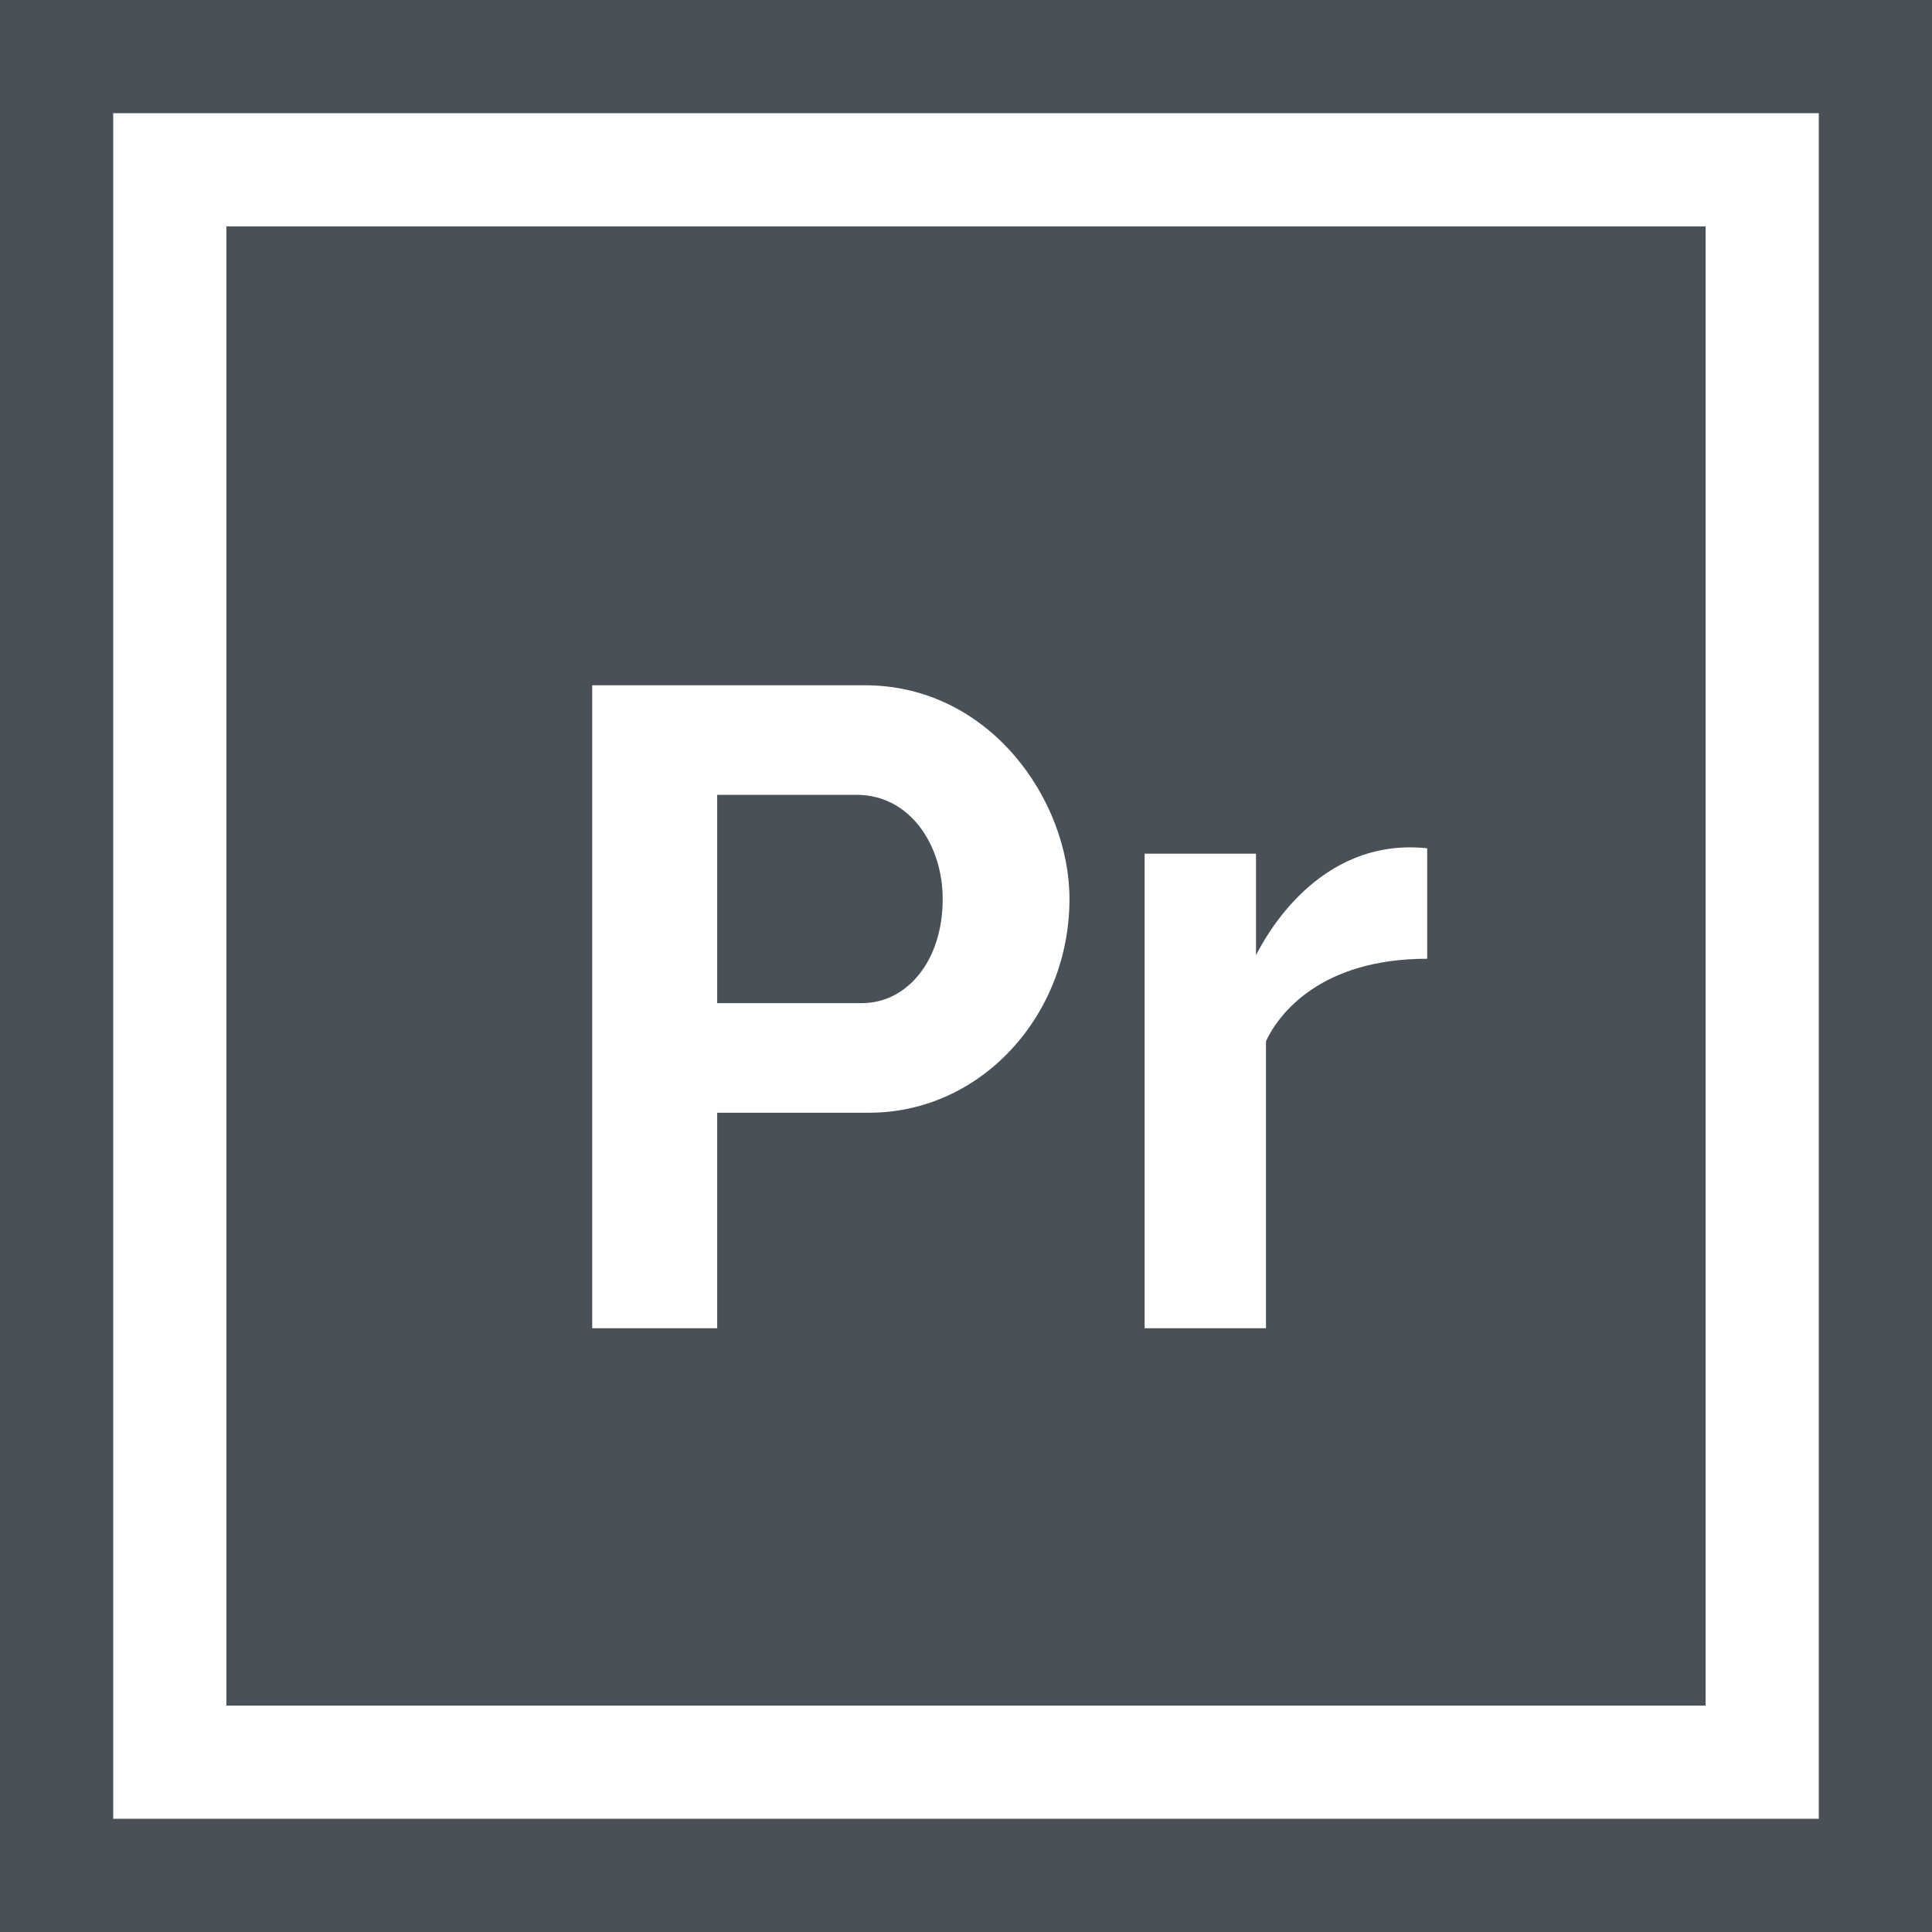
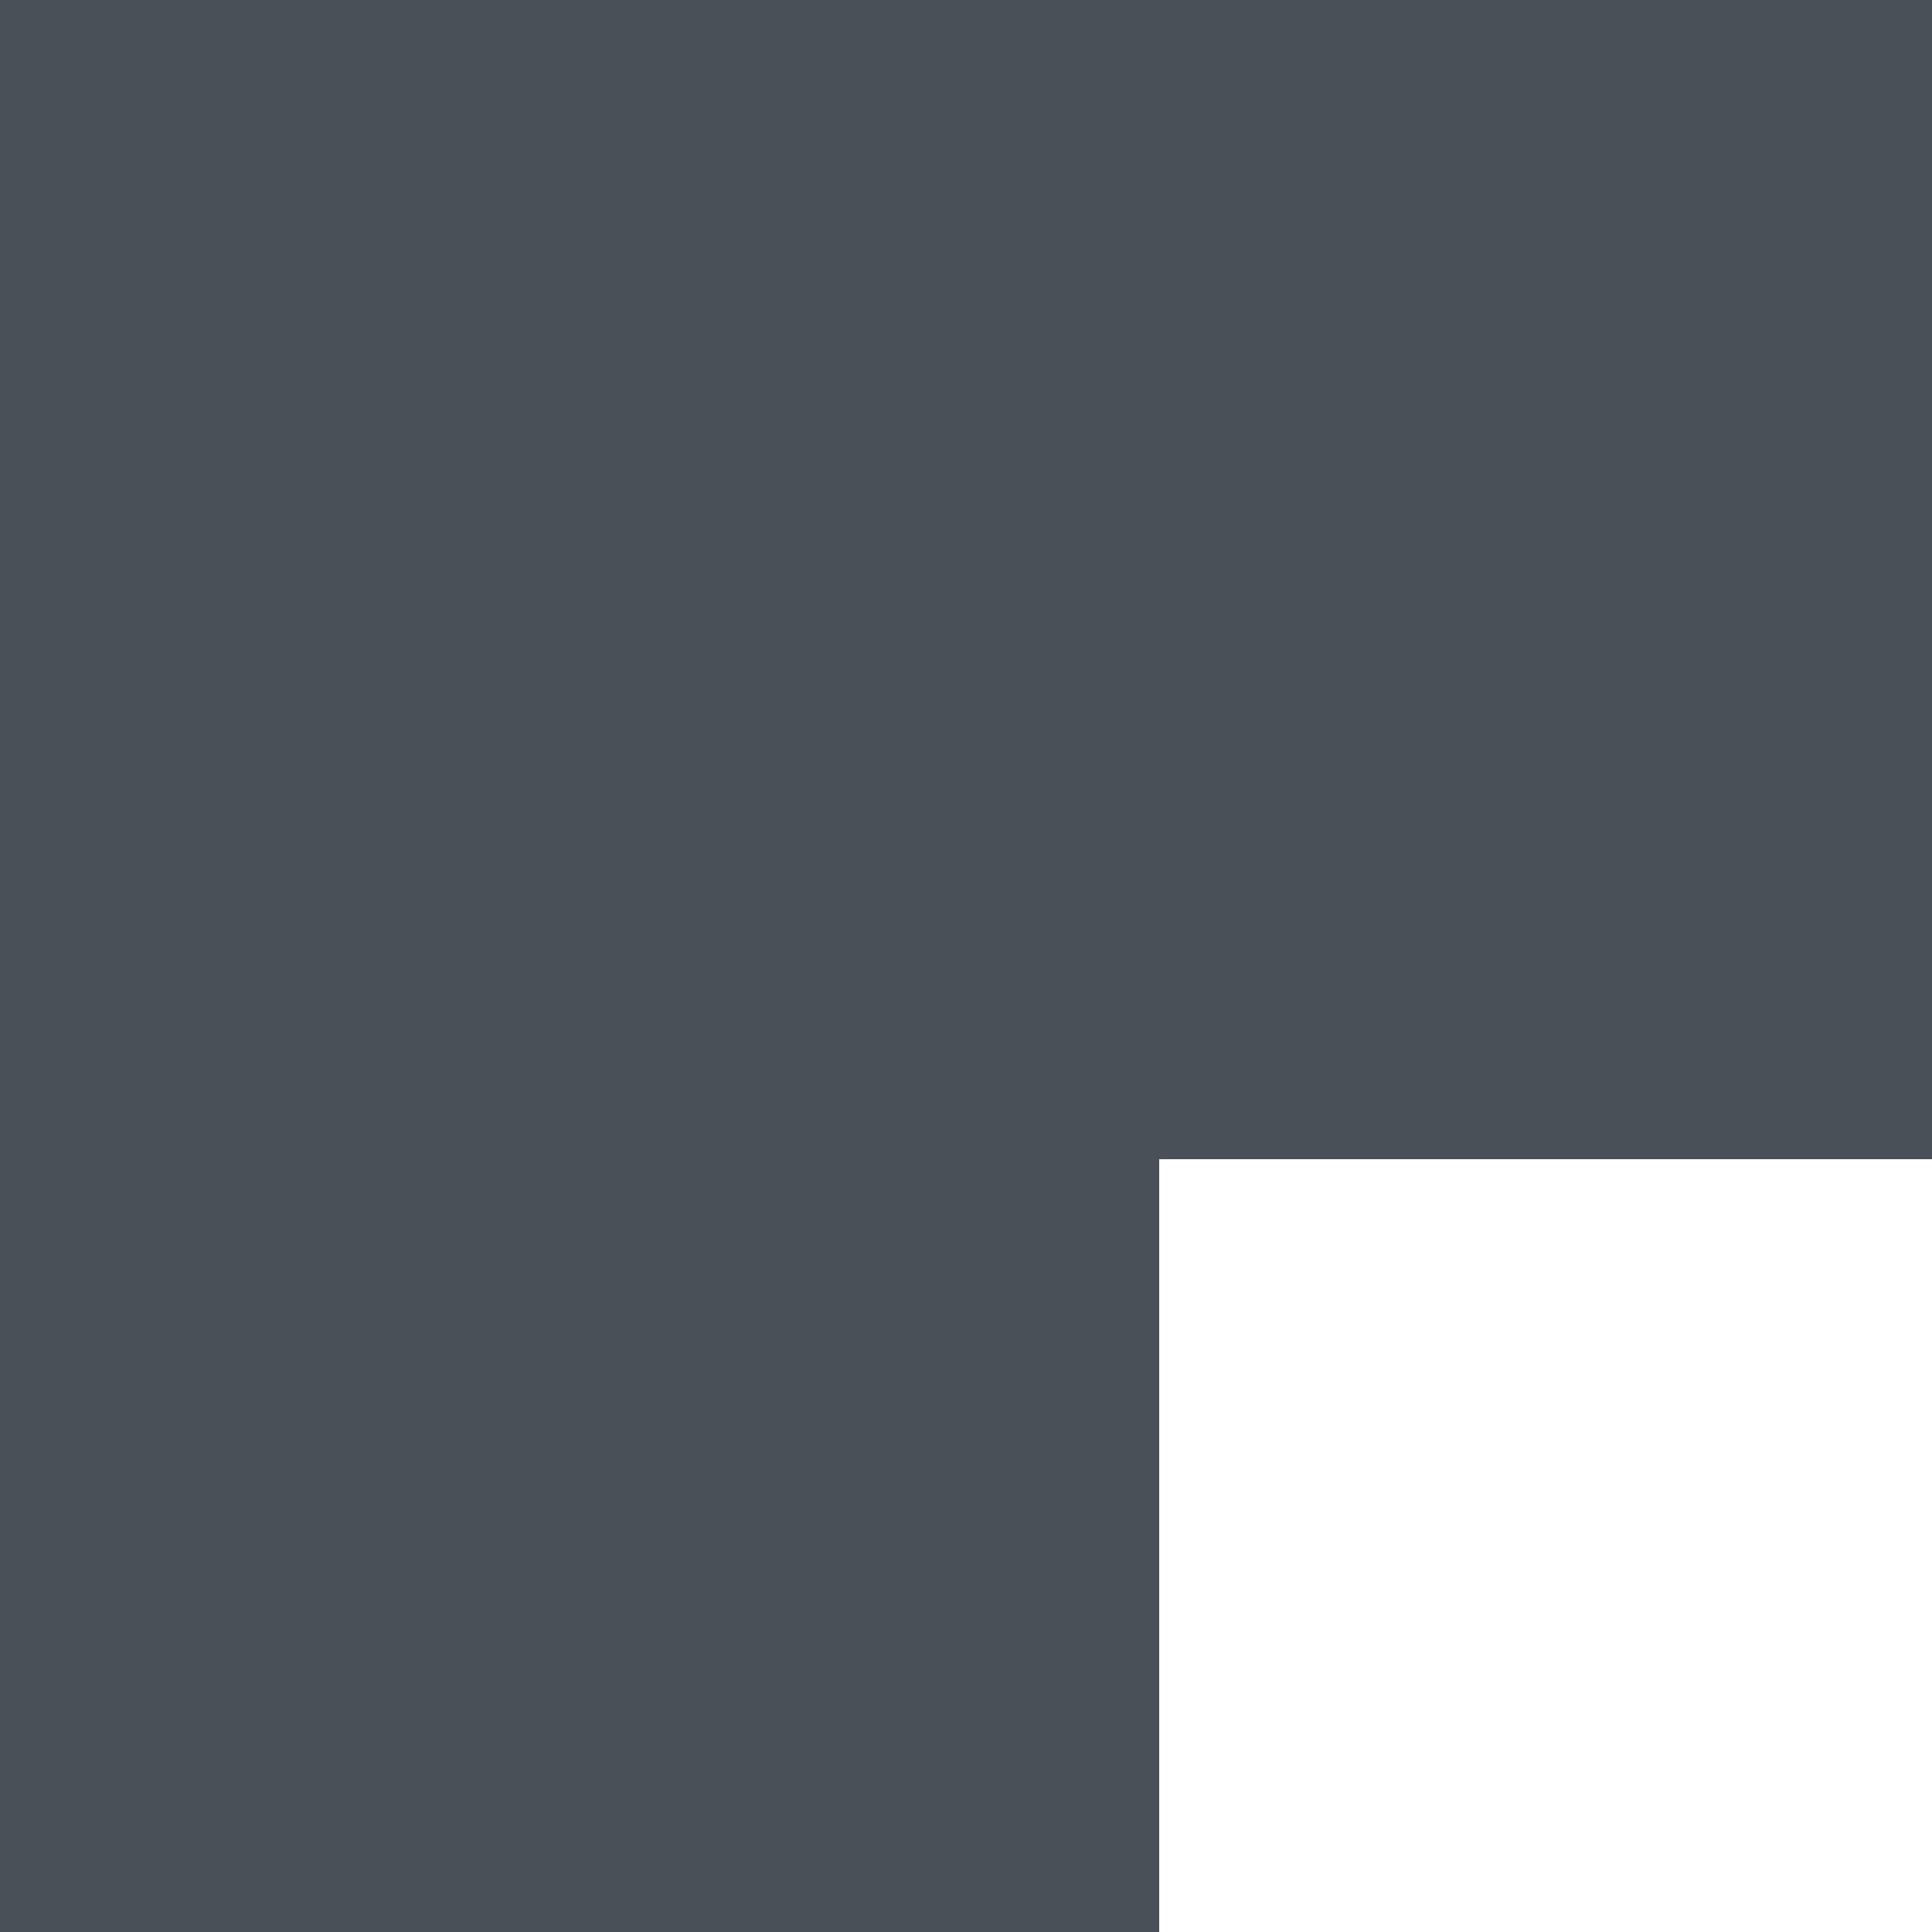
- <svg xmlns="http://www.w3.org/2000/svg" version="1.1" id="Capa_1" x="0px" y="0px" viewBox="0 0 512 512" style="enable-background:new 0 0 512 512;" xml:space="preserve">
+ <svg xmlns="http://www.w3.org/2000/svg" version="1.1" id="Capa_1" x="0px" y="0px" viewBox="0 0 50 50" style="enable-background:new 0 0 50 50;" xml:space="preserve">
  <style type="text/css">
	.st0{fill:#495057;}
</style>
  <g>
    <g>
      <path class="st0" d="M60,60v392h392V60H60z M230.381,294.88h-40.32V352h-33.12V181.6h72.24c33.064,0,54.24,30.4,54.24,56.64    C283.421,269.167,259.911,294.88,230.381,294.88z M335.497,275.92V352h-32.16V226.24h29.52v26.88    c2.239-4.32,16.32-31.37,45.36-28.32v29.28h0C349.927,254.08,338.857,268.72,335.497,275.92z" />
    </g>
  </g>
  <g>
    <g>
      <path class="st0" d="M227.021,210.64h-36.96v55.2h38.4c11.618,0,21.36-10.84,21.36-27.6C249.821,223.84,241.078,210.64,227.021,210.64z" />
    </g>
  </g>
  <g>
    <g>
      <path class="st0" d="M0,0v512h512V0H0z M482,482H30V30h452V482z" />
    </g>
  </g>
  <g>
</g>
  <g>
</g>
  <g>
</g>
  <g>
</g>
  <g>
</g>
  <g>
</g>
  <g>
</g>
  <g>
</g>
  <g>
</g>
  <g>
</g>
  <g>
</g>
  <g>
</g>
  <g>
</g>
  <g>
</g>
  <g>
</g>
</svg>
